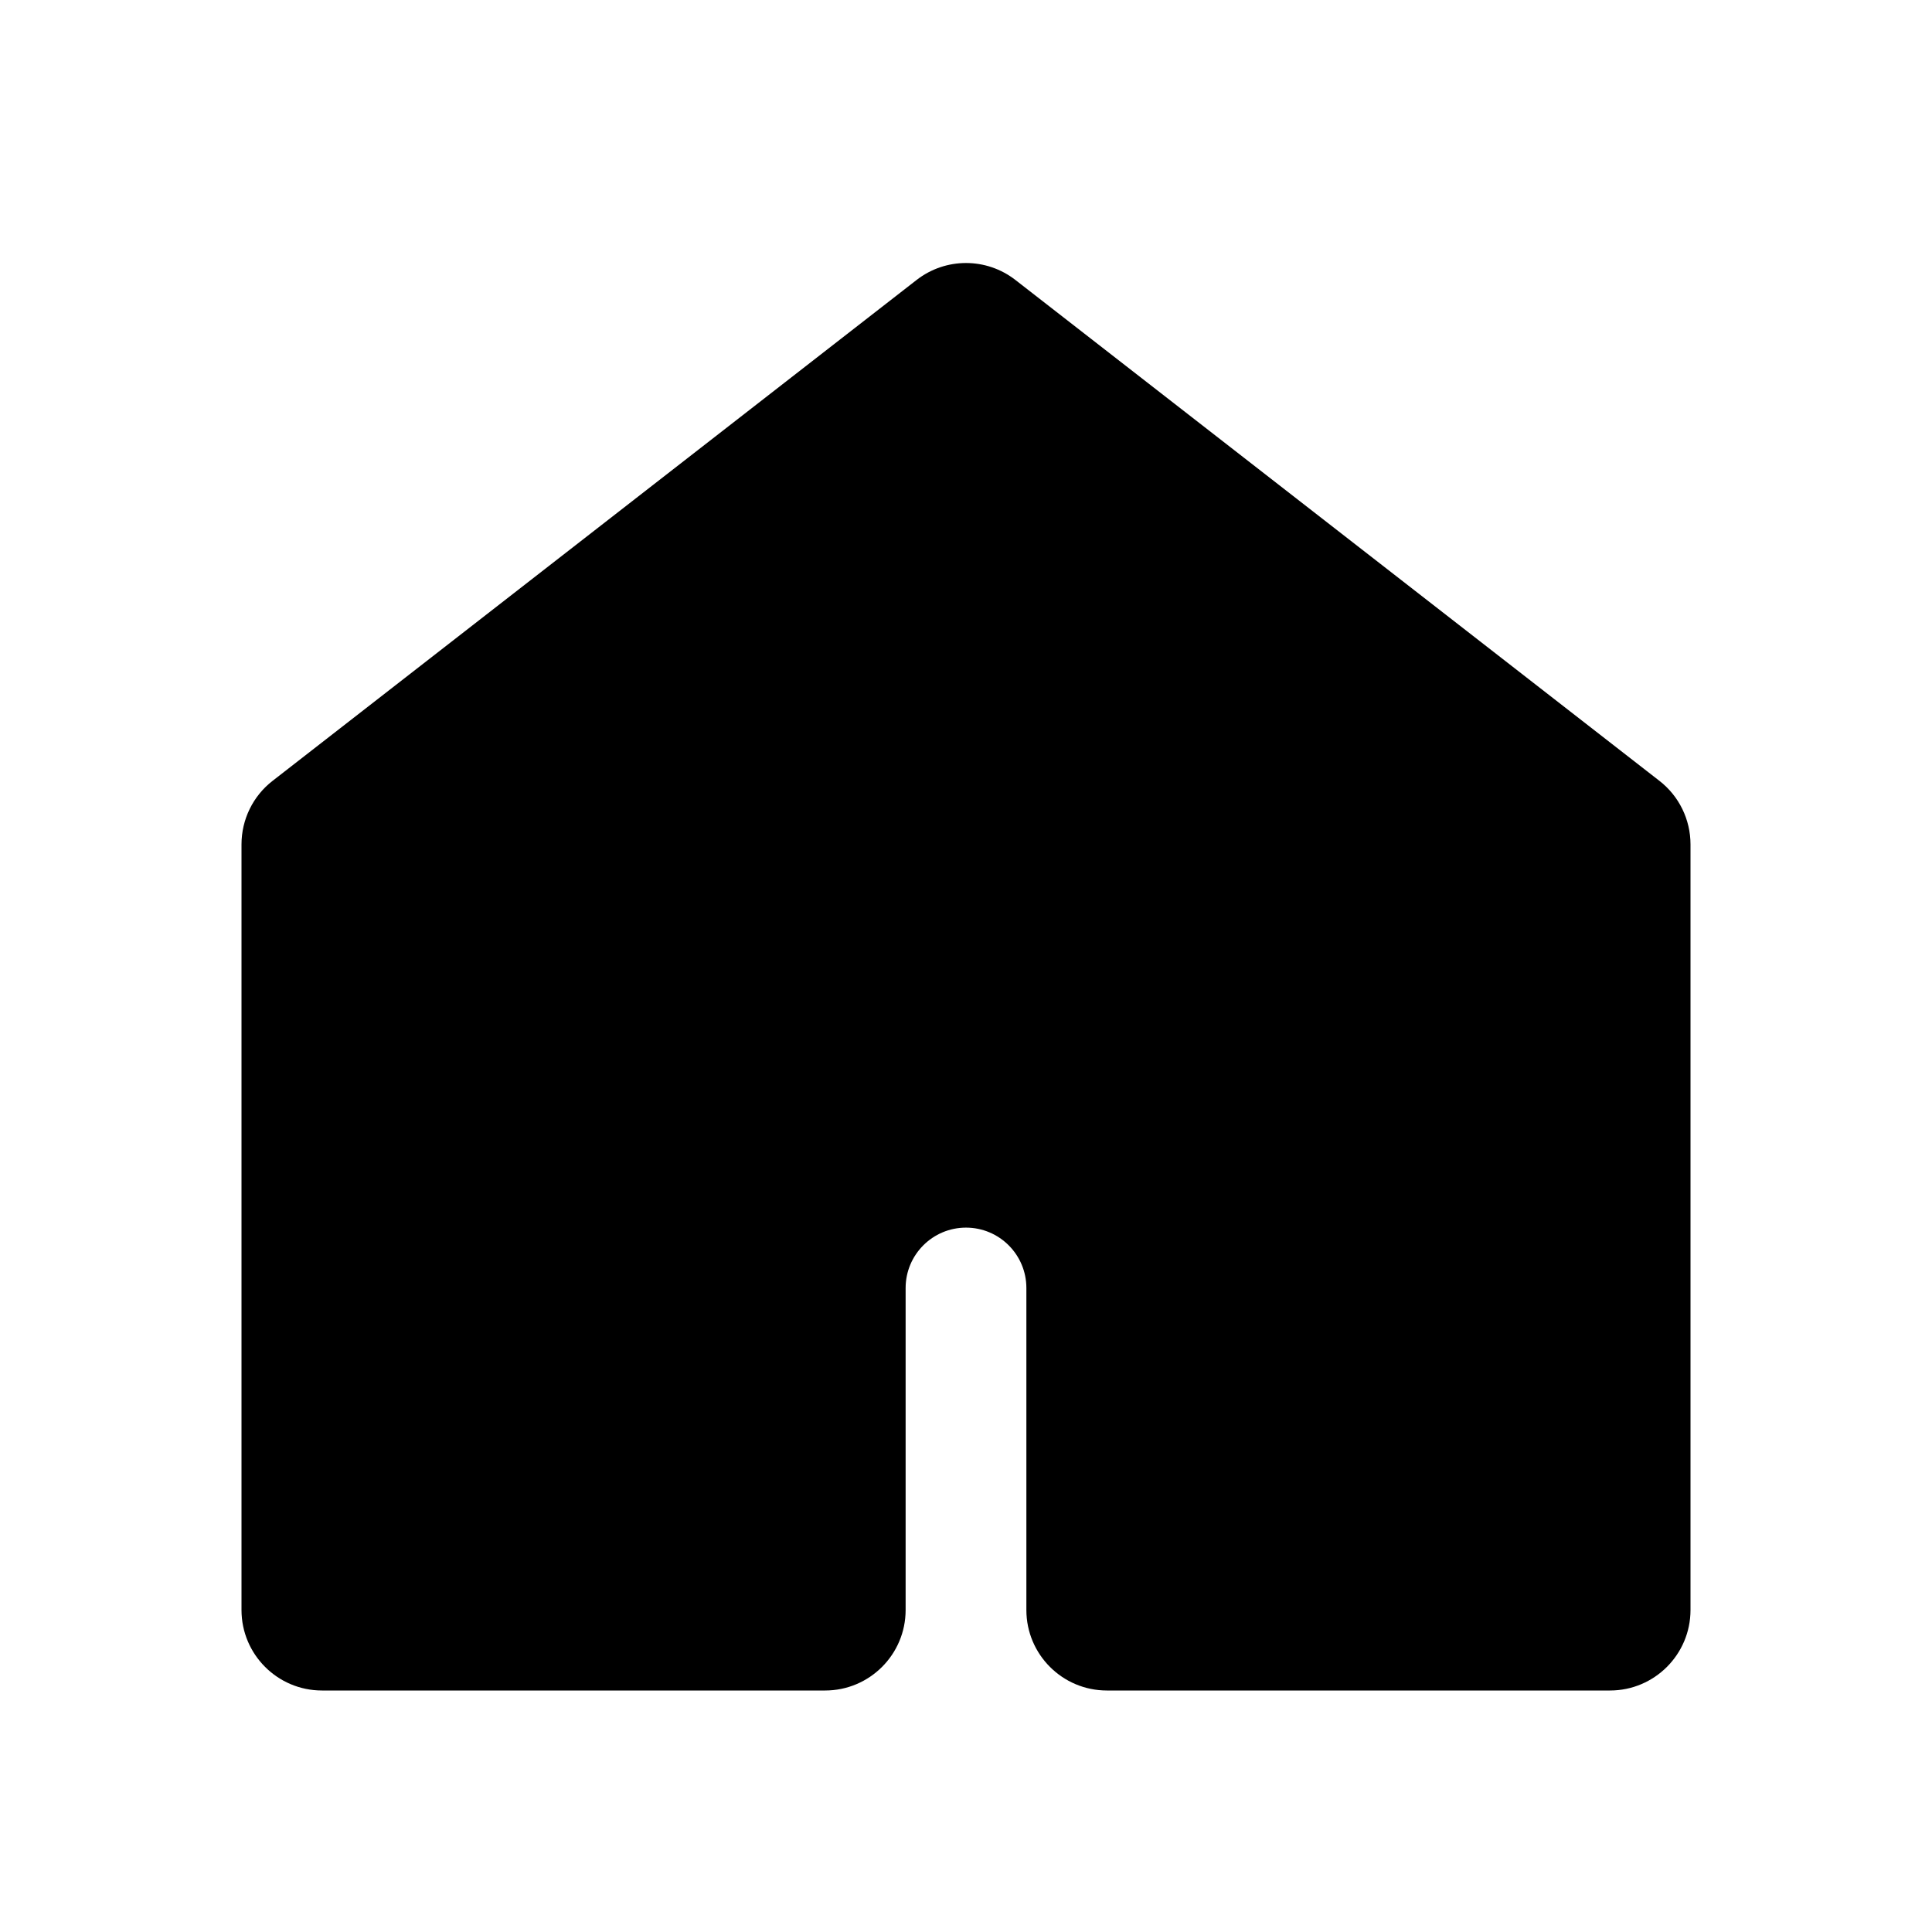
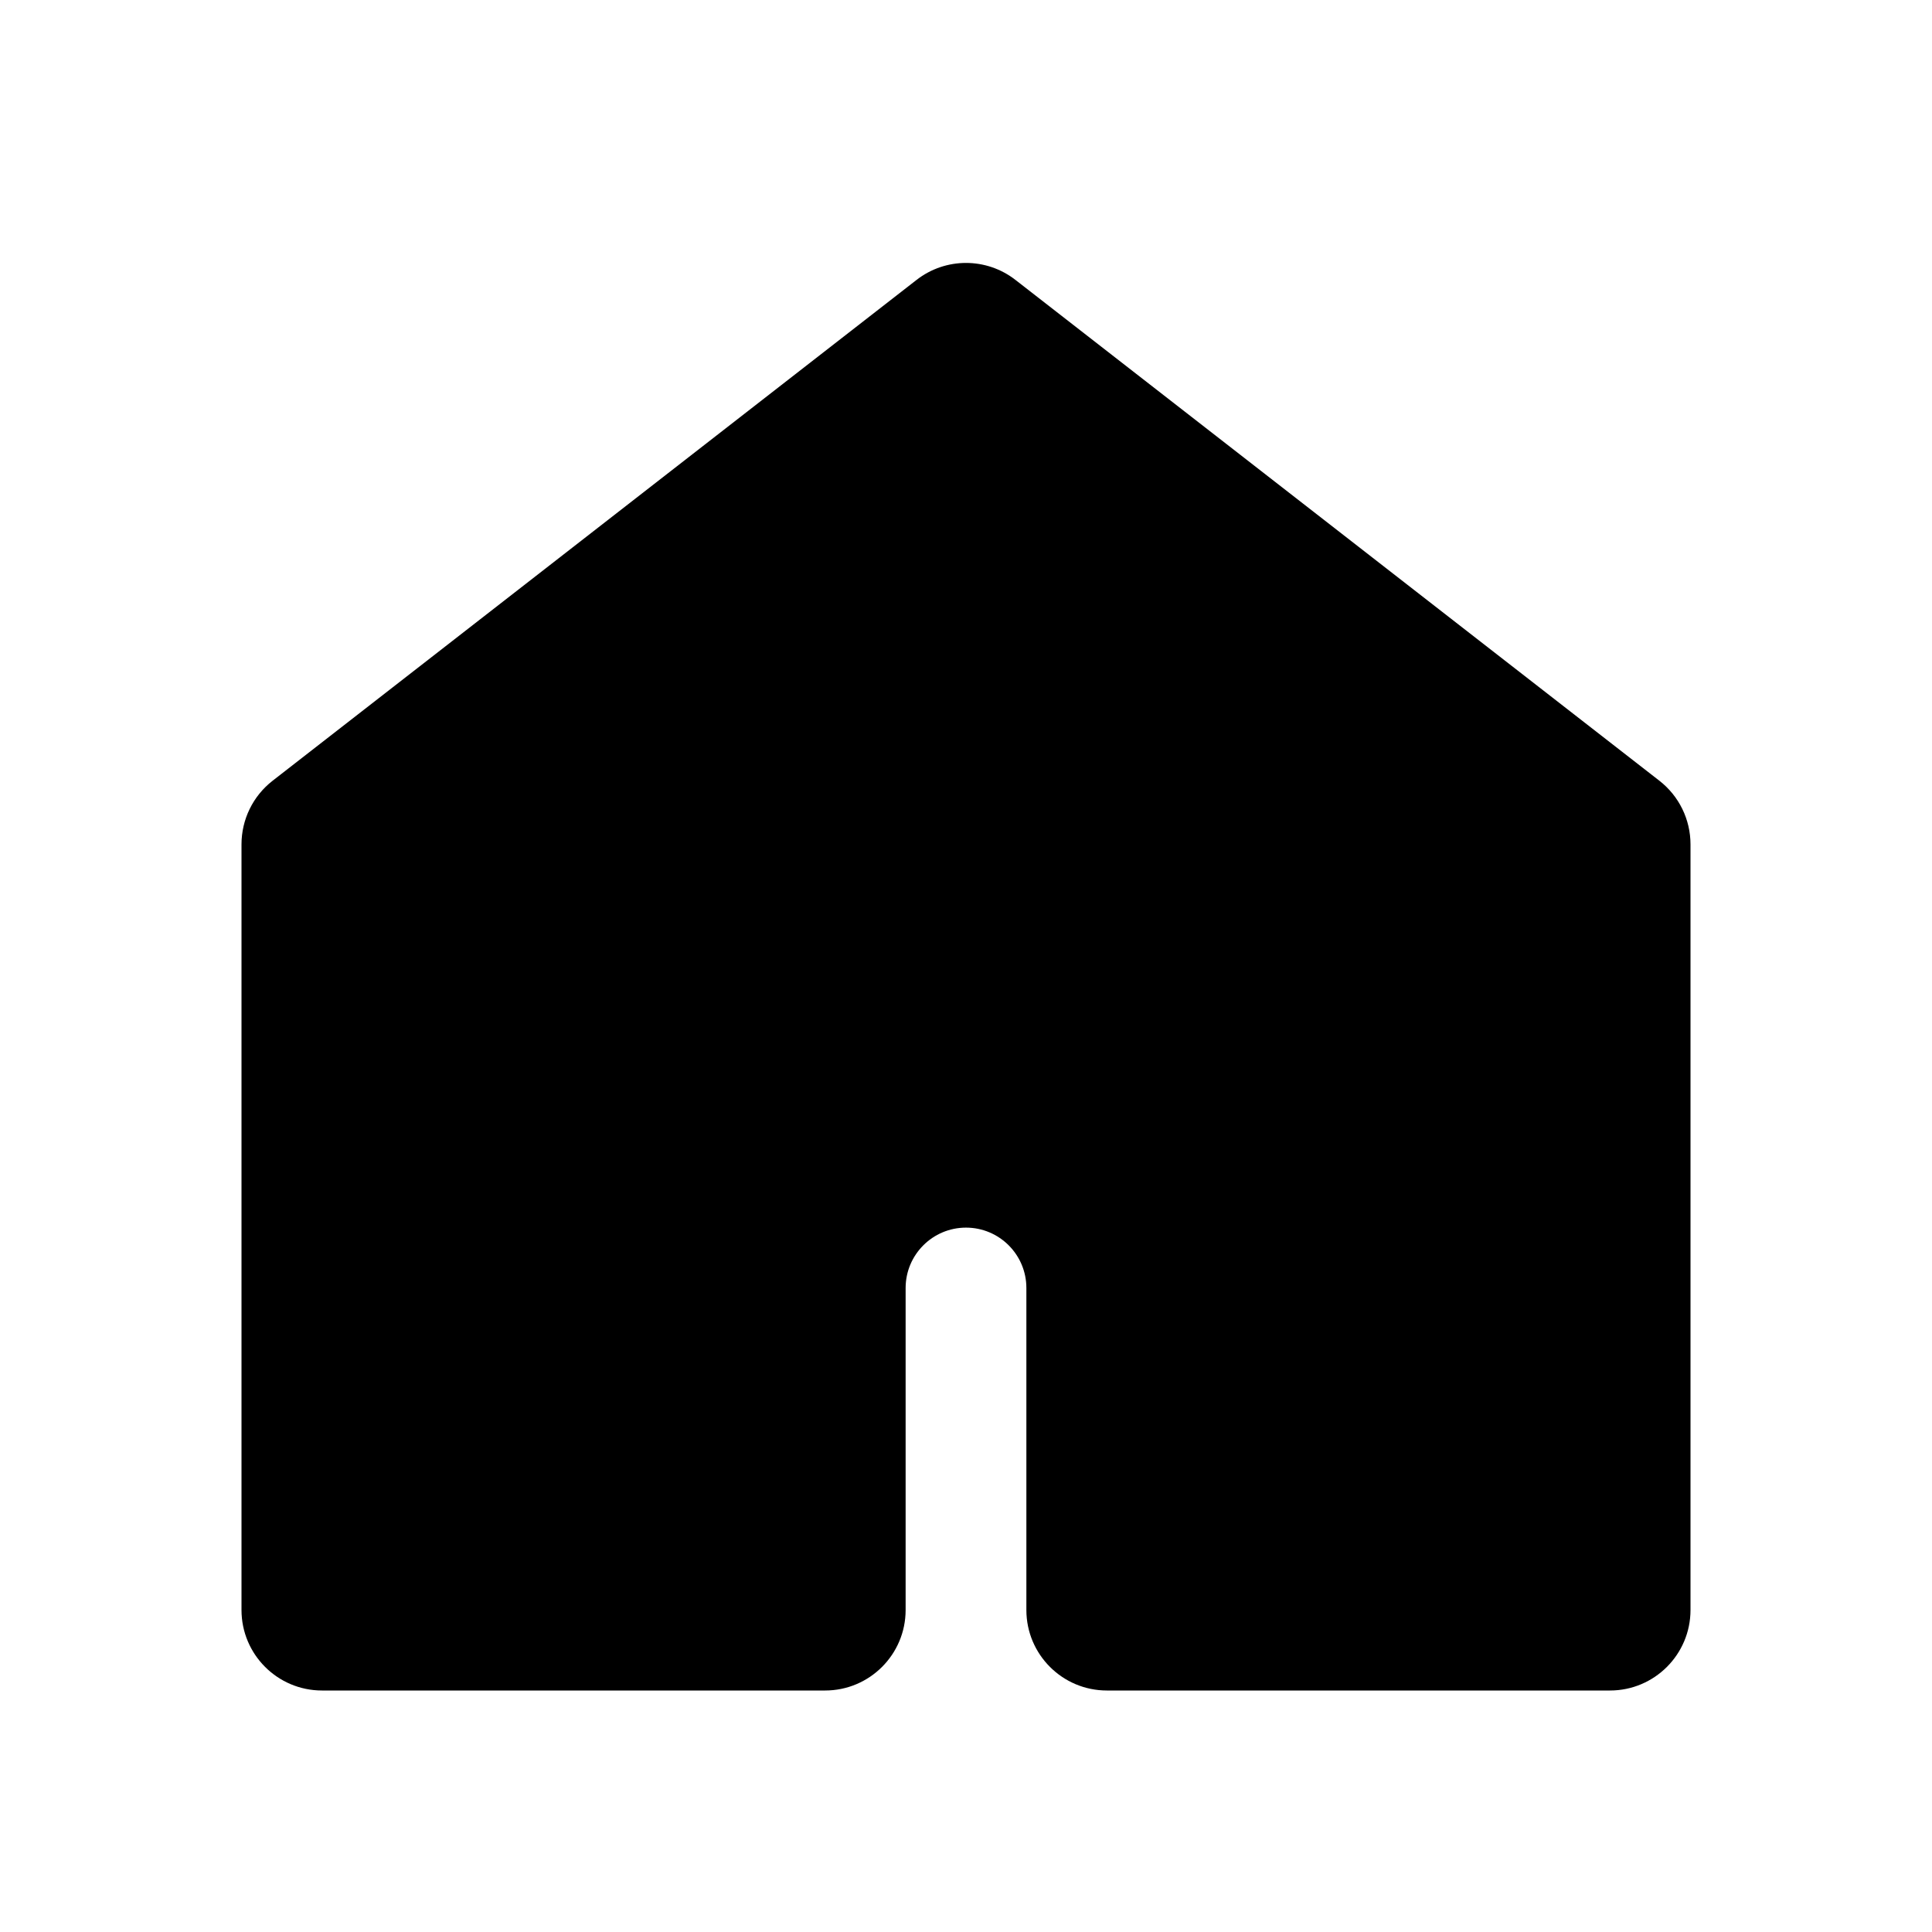
<svg xmlns="http://www.w3.org/2000/svg" width="24" height="24" viewBox="0 0 24 24" fill="none">
-   <path d="M20.614 9.7C20.858 9.889 21 10.181 21 10.489V20C21 20.552 20.552 21 20 21H13.75C13.198 21 12.75 20.552 12.75 20V16C12.75 15.586 12.414 15.25 12 15.25C11.586 15.25 11.25 15.586 11.25 16V20C11.25 20.552 10.802 21 10.25 21H4C3.448 21 3 20.552 3 20V10.489C3 10.181 3.142 9.889 3.386 9.7L11.386 3.478C11.747 3.197 12.253 3.197 12.614 3.478L20.614 9.7Z" fill="#000" />
+   <path d="M20.614 9.699C20.858 9.889 21 10.18 21 10.489V20C21 20.552 20.552 21 20 21H13.75C13.198 21 12.75 20.552 12.75 20V16C12.75 15.586 12.414 15.25 12 15.25C11.586 15.25 11.25 15.586 11.25 16V20C11.25 20.552 10.802 21 10.25 21H4C3.448 21 3 20.552 3 20V10.489C3 10.18 3.142 9.889 3.386 9.699L11.386 3.477C11.747 3.196 12.253 3.196 12.614 3.477L20.614 9.699Z" fill="#000" />
</svg>
